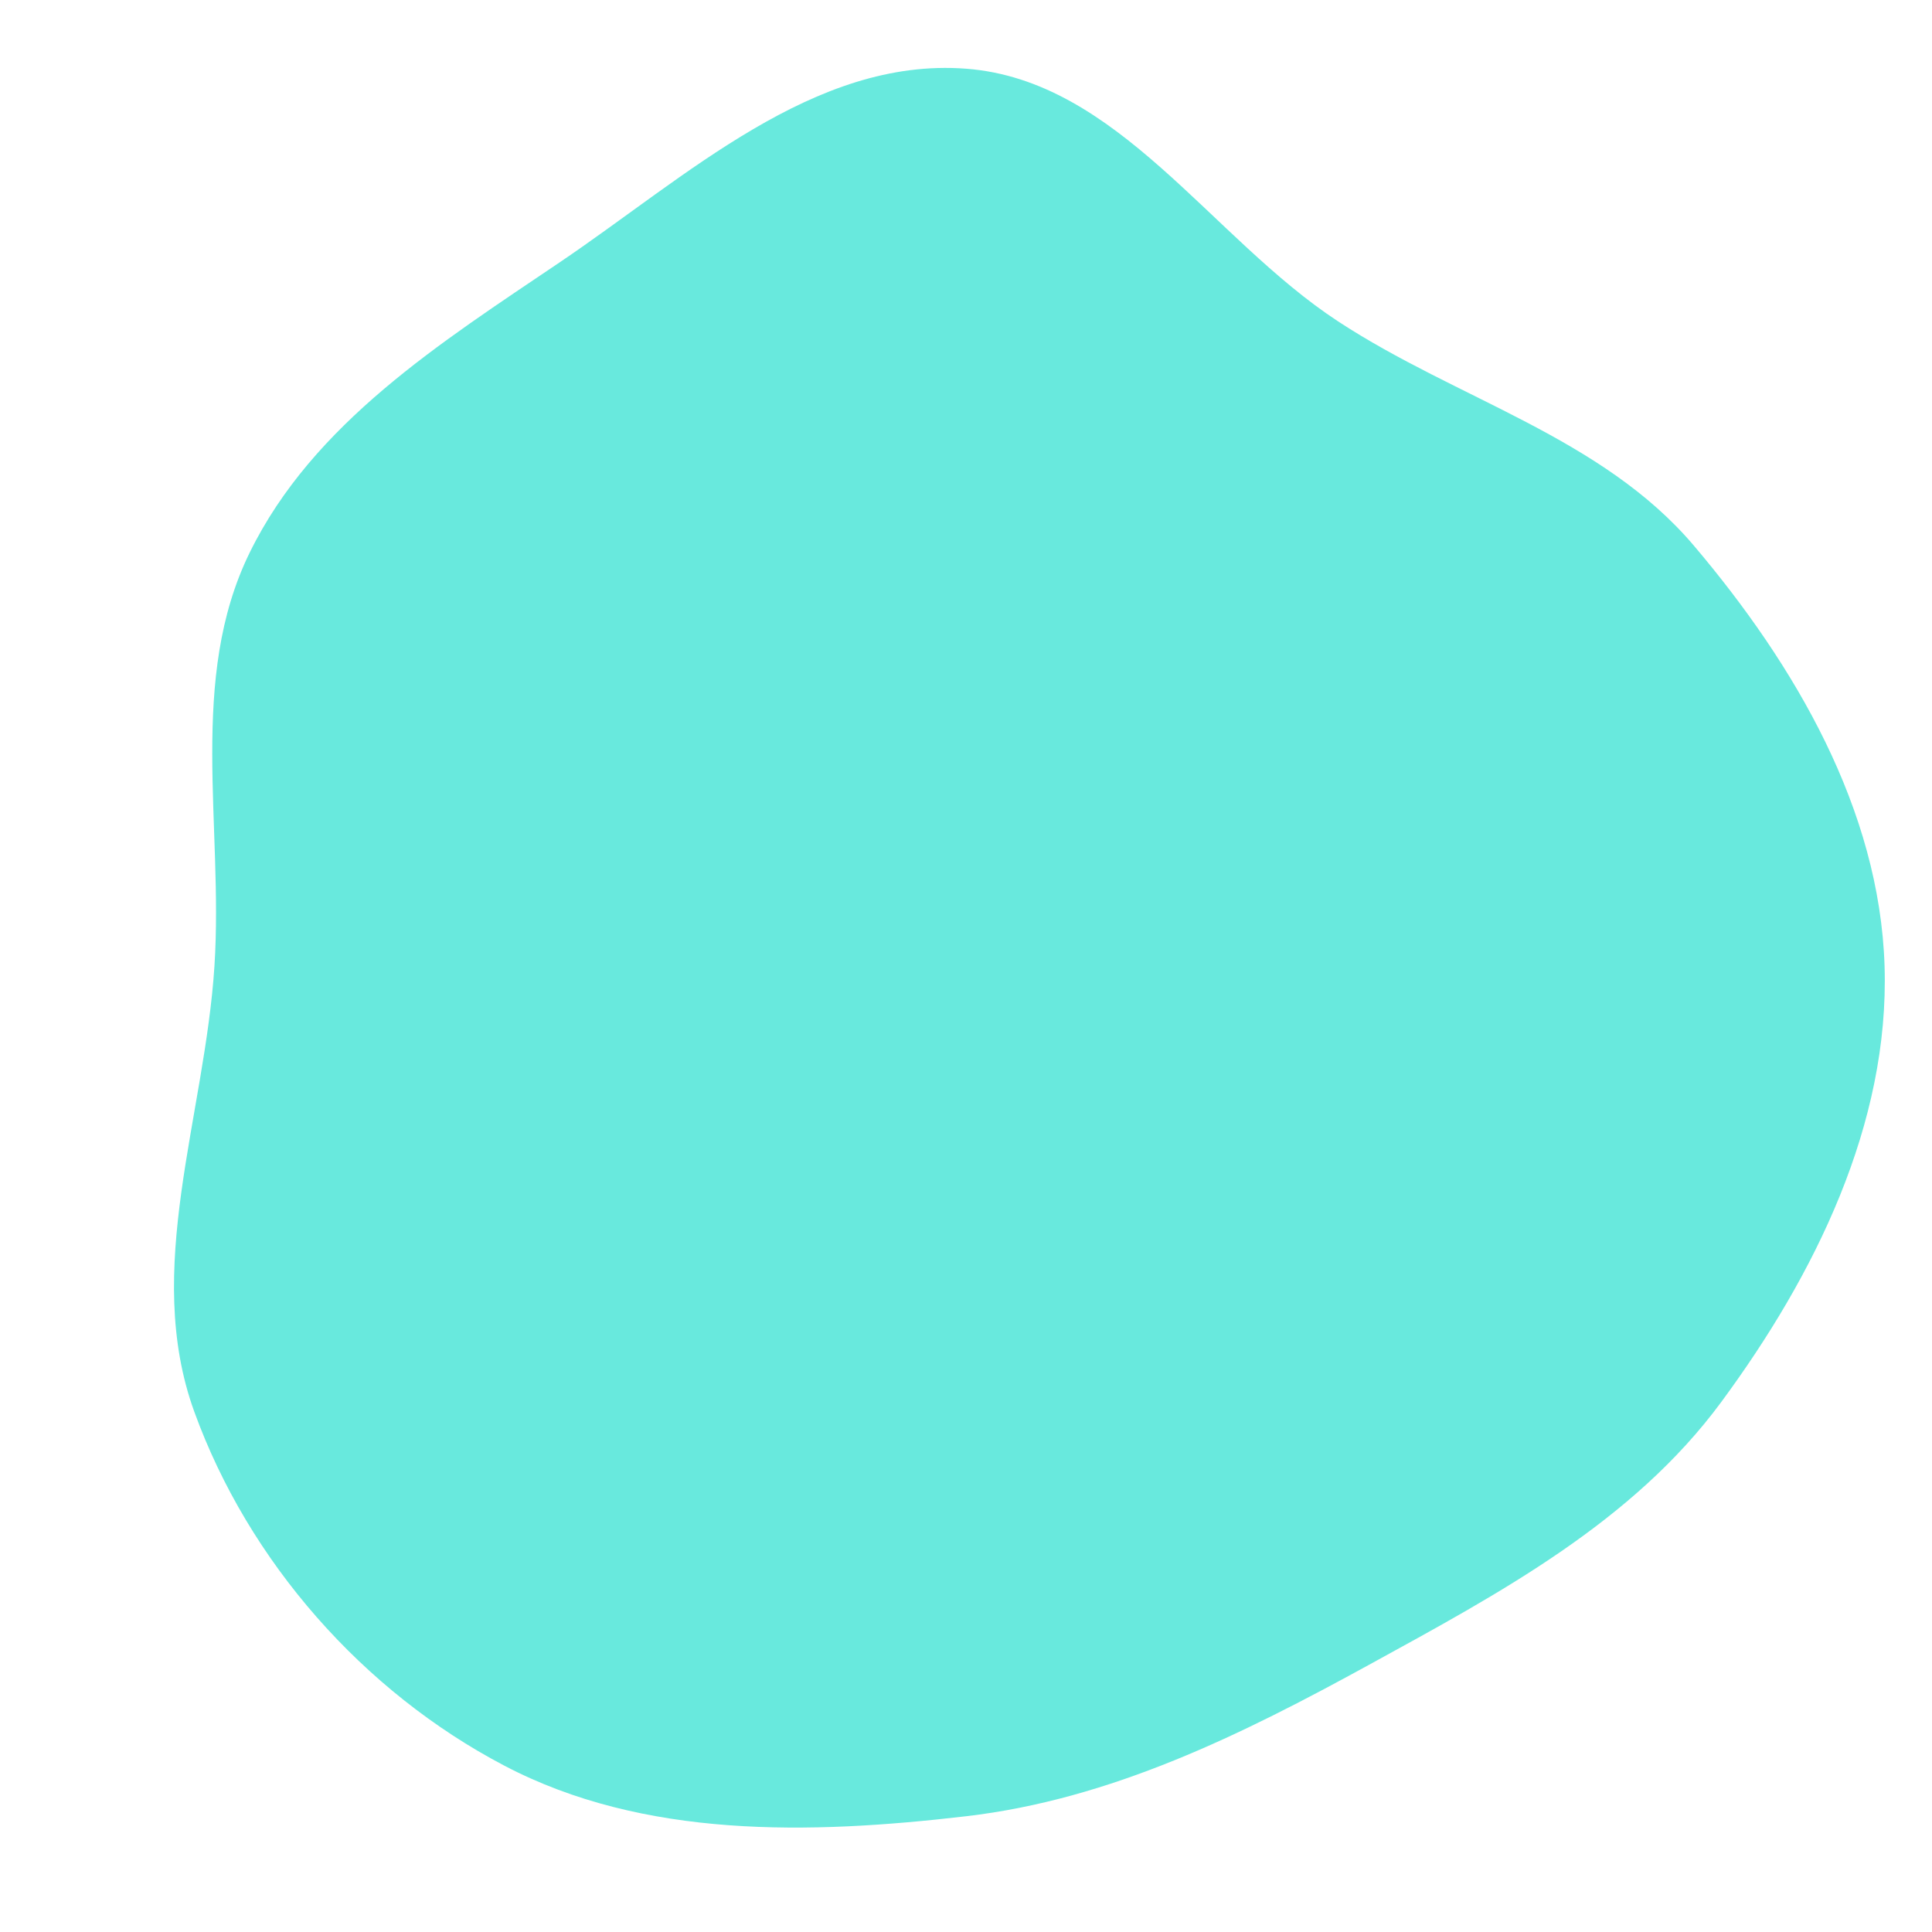
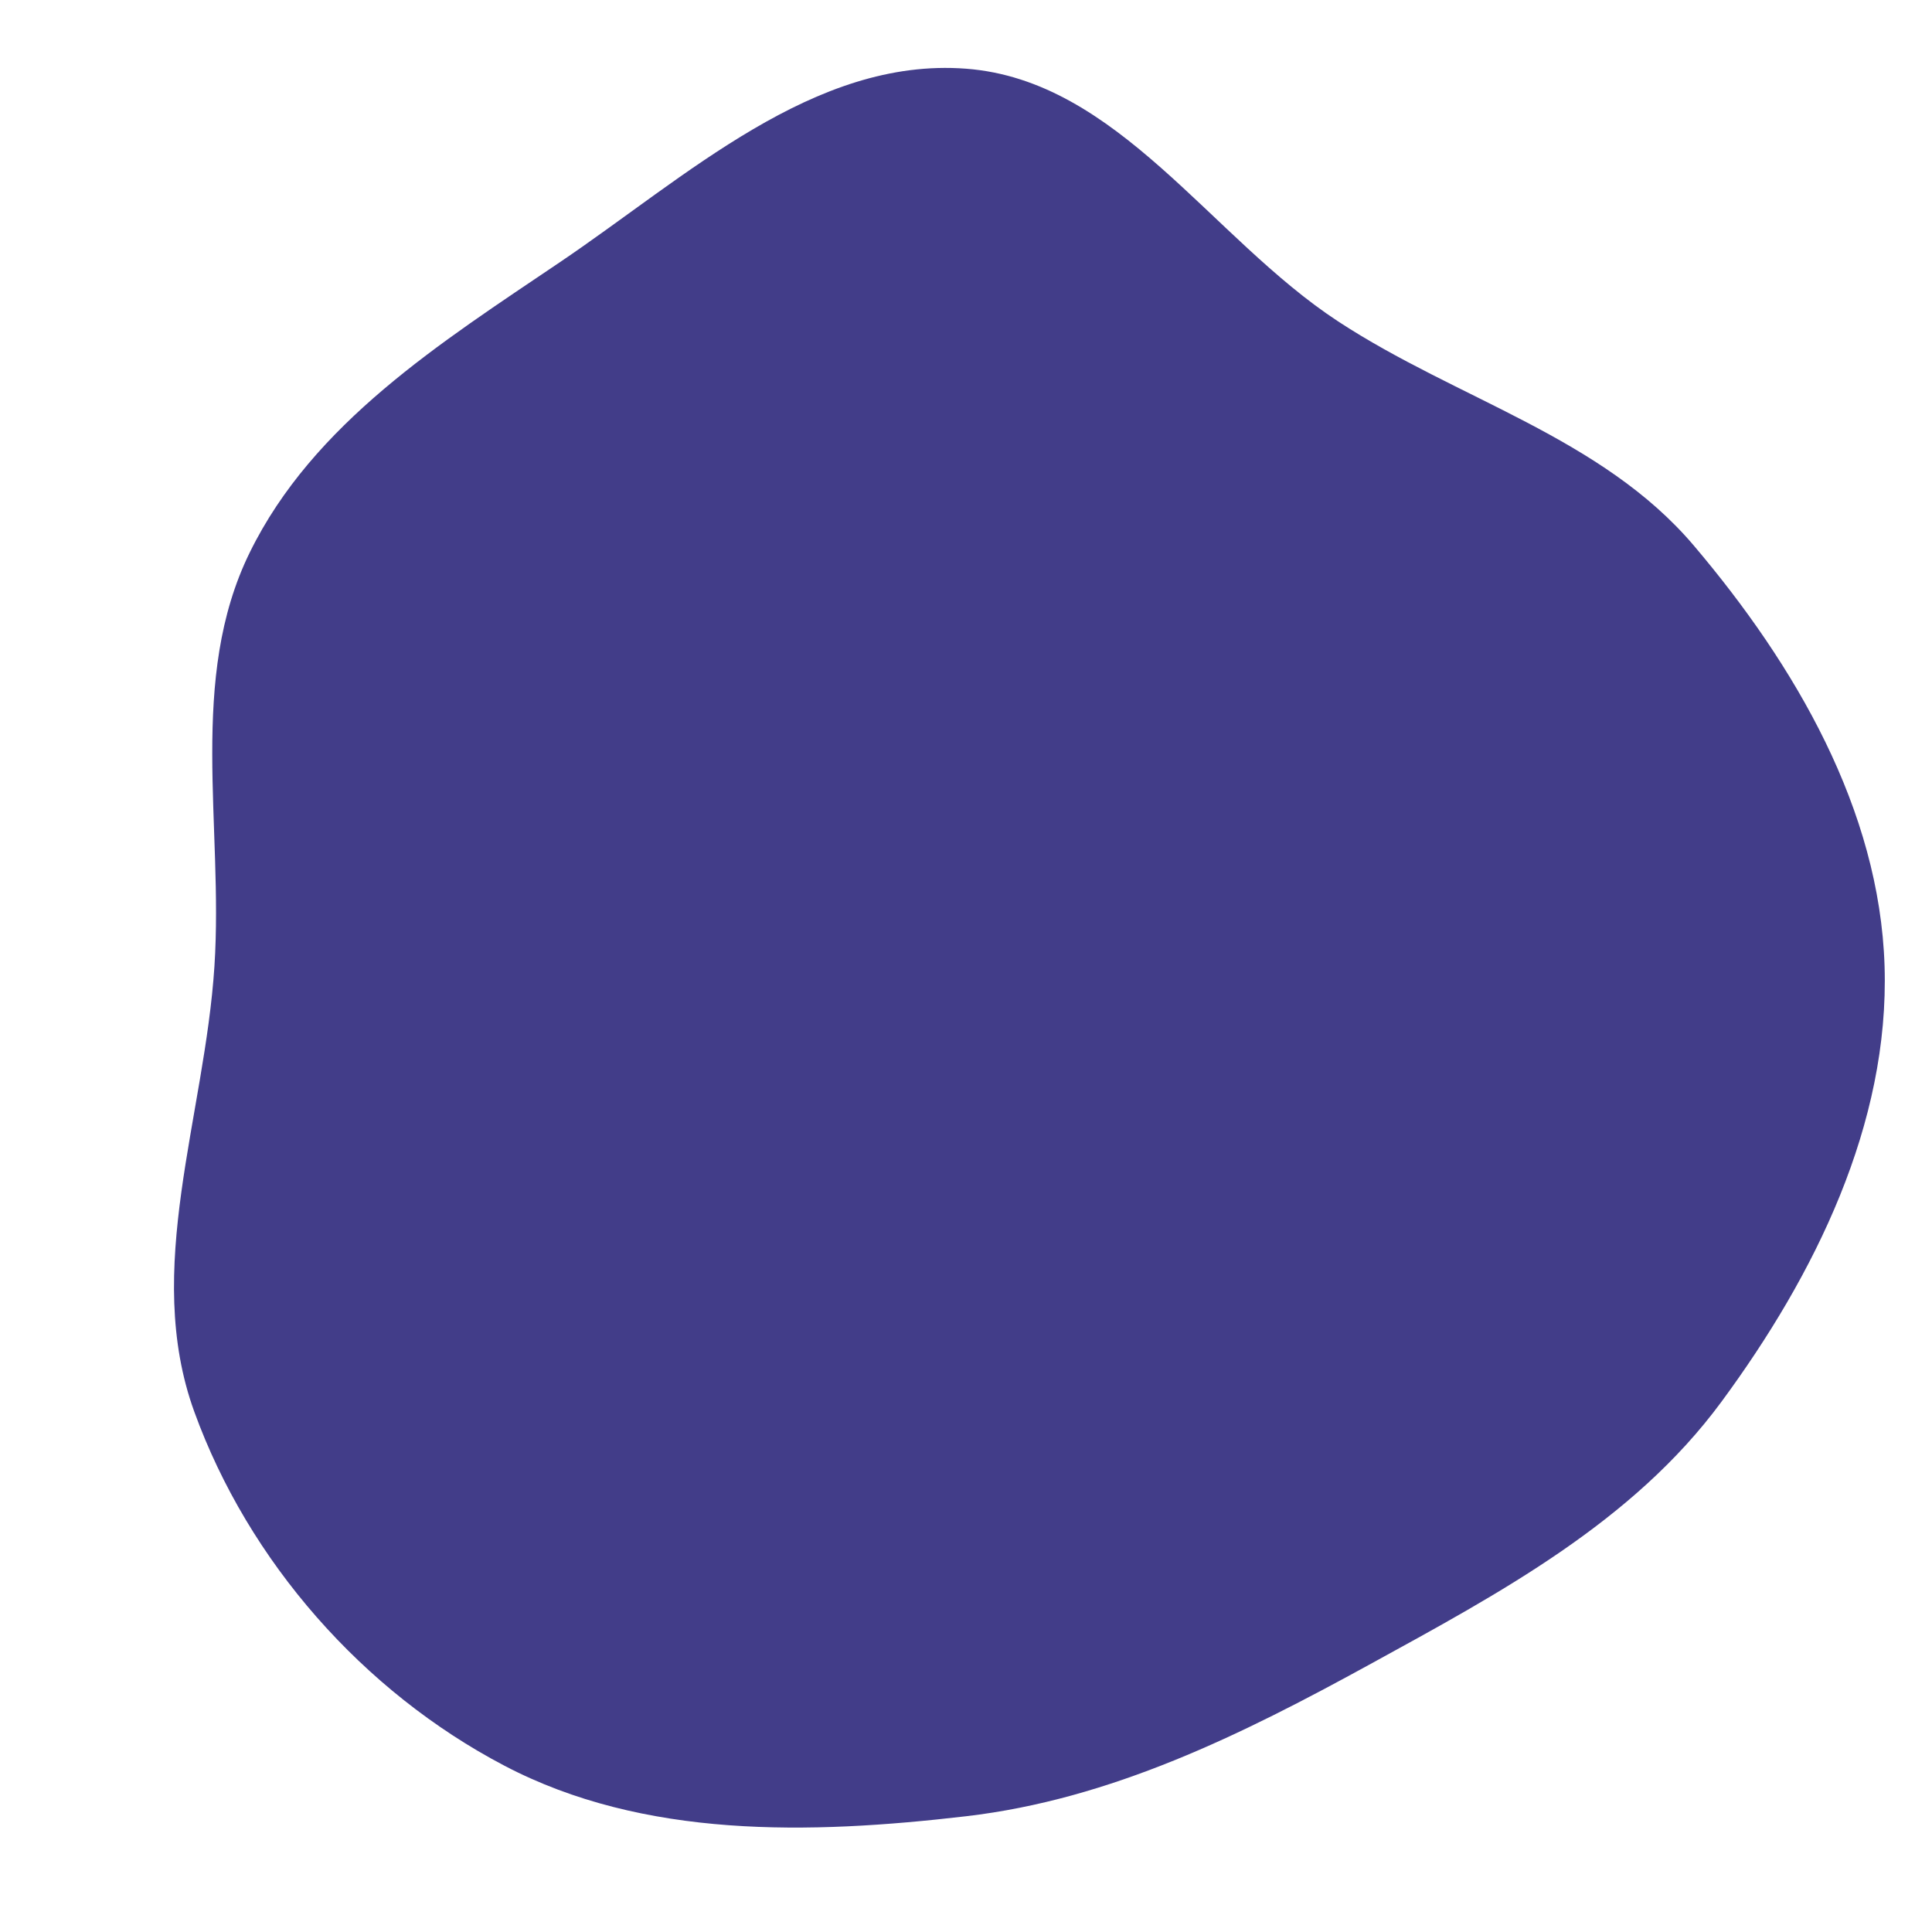
<svg xmlns="http://www.w3.org/2000/svg" width="460" height="460" viewBox="0 0 460 460">
-   <path stroke="none" stroke-width="0" fill="#68E9DD" d="M230,432.441C264.557,428.405,295.53,413.068,326.035,396.338C357.118,379.29,388.779,362.35,409.82,333.819C432.134,303.563,449.904,267.576,448.706,230C447.519,192.758,427.414,158.356,403.32,129.934C381.361,104.029,347.011,95.141,318.607,76.528C288.228,56.62,266.217,19.106,230,16.356C193.767,13.605,163.381,42.117,133.268,62.456C104.86,81.644,74.566,100.765,59.465,131.542C44.704,161.625,53.221,196.56,51.06,230C48.738,265.938,33.974,302.232,46.247,336.09C59.198,371.816,86.421,402.746,120.076,420.394C153.287,437.808,192.754,436.792,230,432.441" />
+   <path stroke="none" stroke-width="0" fill="#423D89" d="M230,432.441C264.557,428.405,295.53,413.068,326.035,396.338C357.118,379.29,388.779,362.35,409.82,333.819C432.134,303.563,449.904,267.576,448.706,230C447.519,192.758,427.414,158.356,403.32,129.934C381.361,104.029,347.011,95.141,318.607,76.528C288.228,56.62,266.217,19.106,230,16.356C193.767,13.605,163.381,42.117,133.268,62.456C104.86,81.644,74.566,100.765,59.465,131.542C44.704,161.625,53.221,196.56,51.06,230C48.738,265.938,33.974,302.232,46.247,336.09C59.198,371.816,86.421,402.746,120.076,420.394C153.287,437.808,192.754,436.792,230,432.441" />
</svg>
